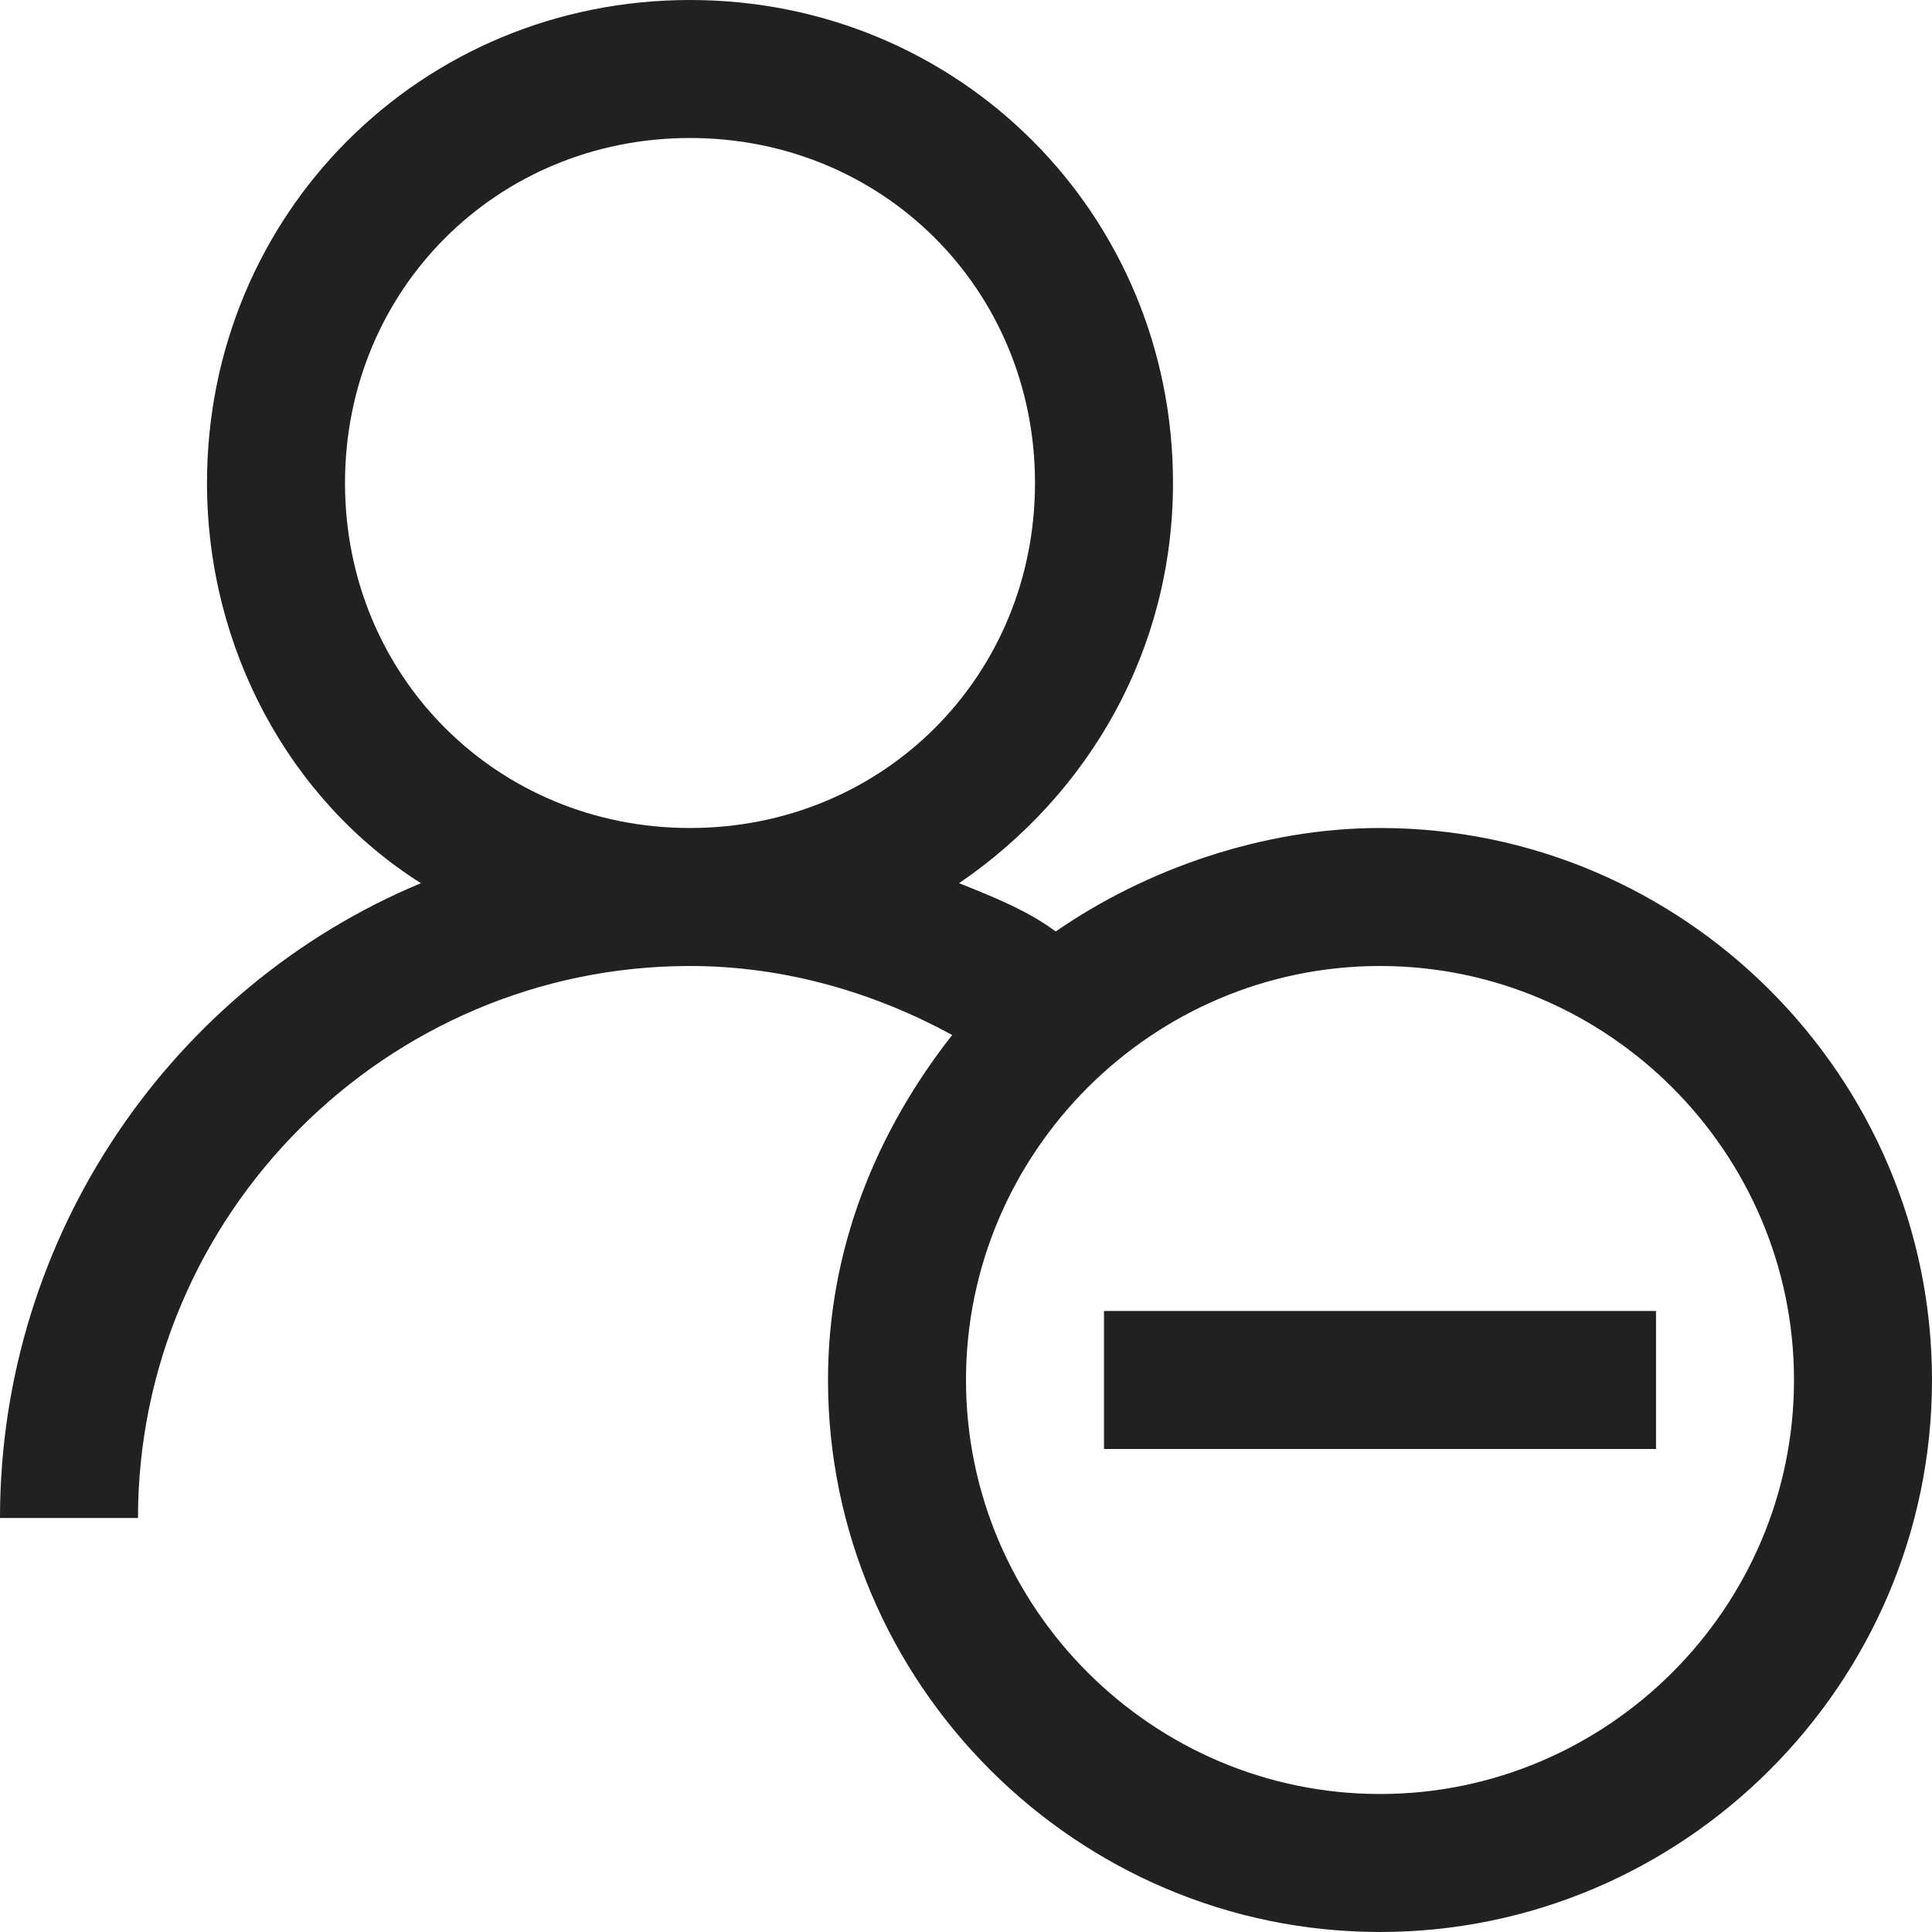
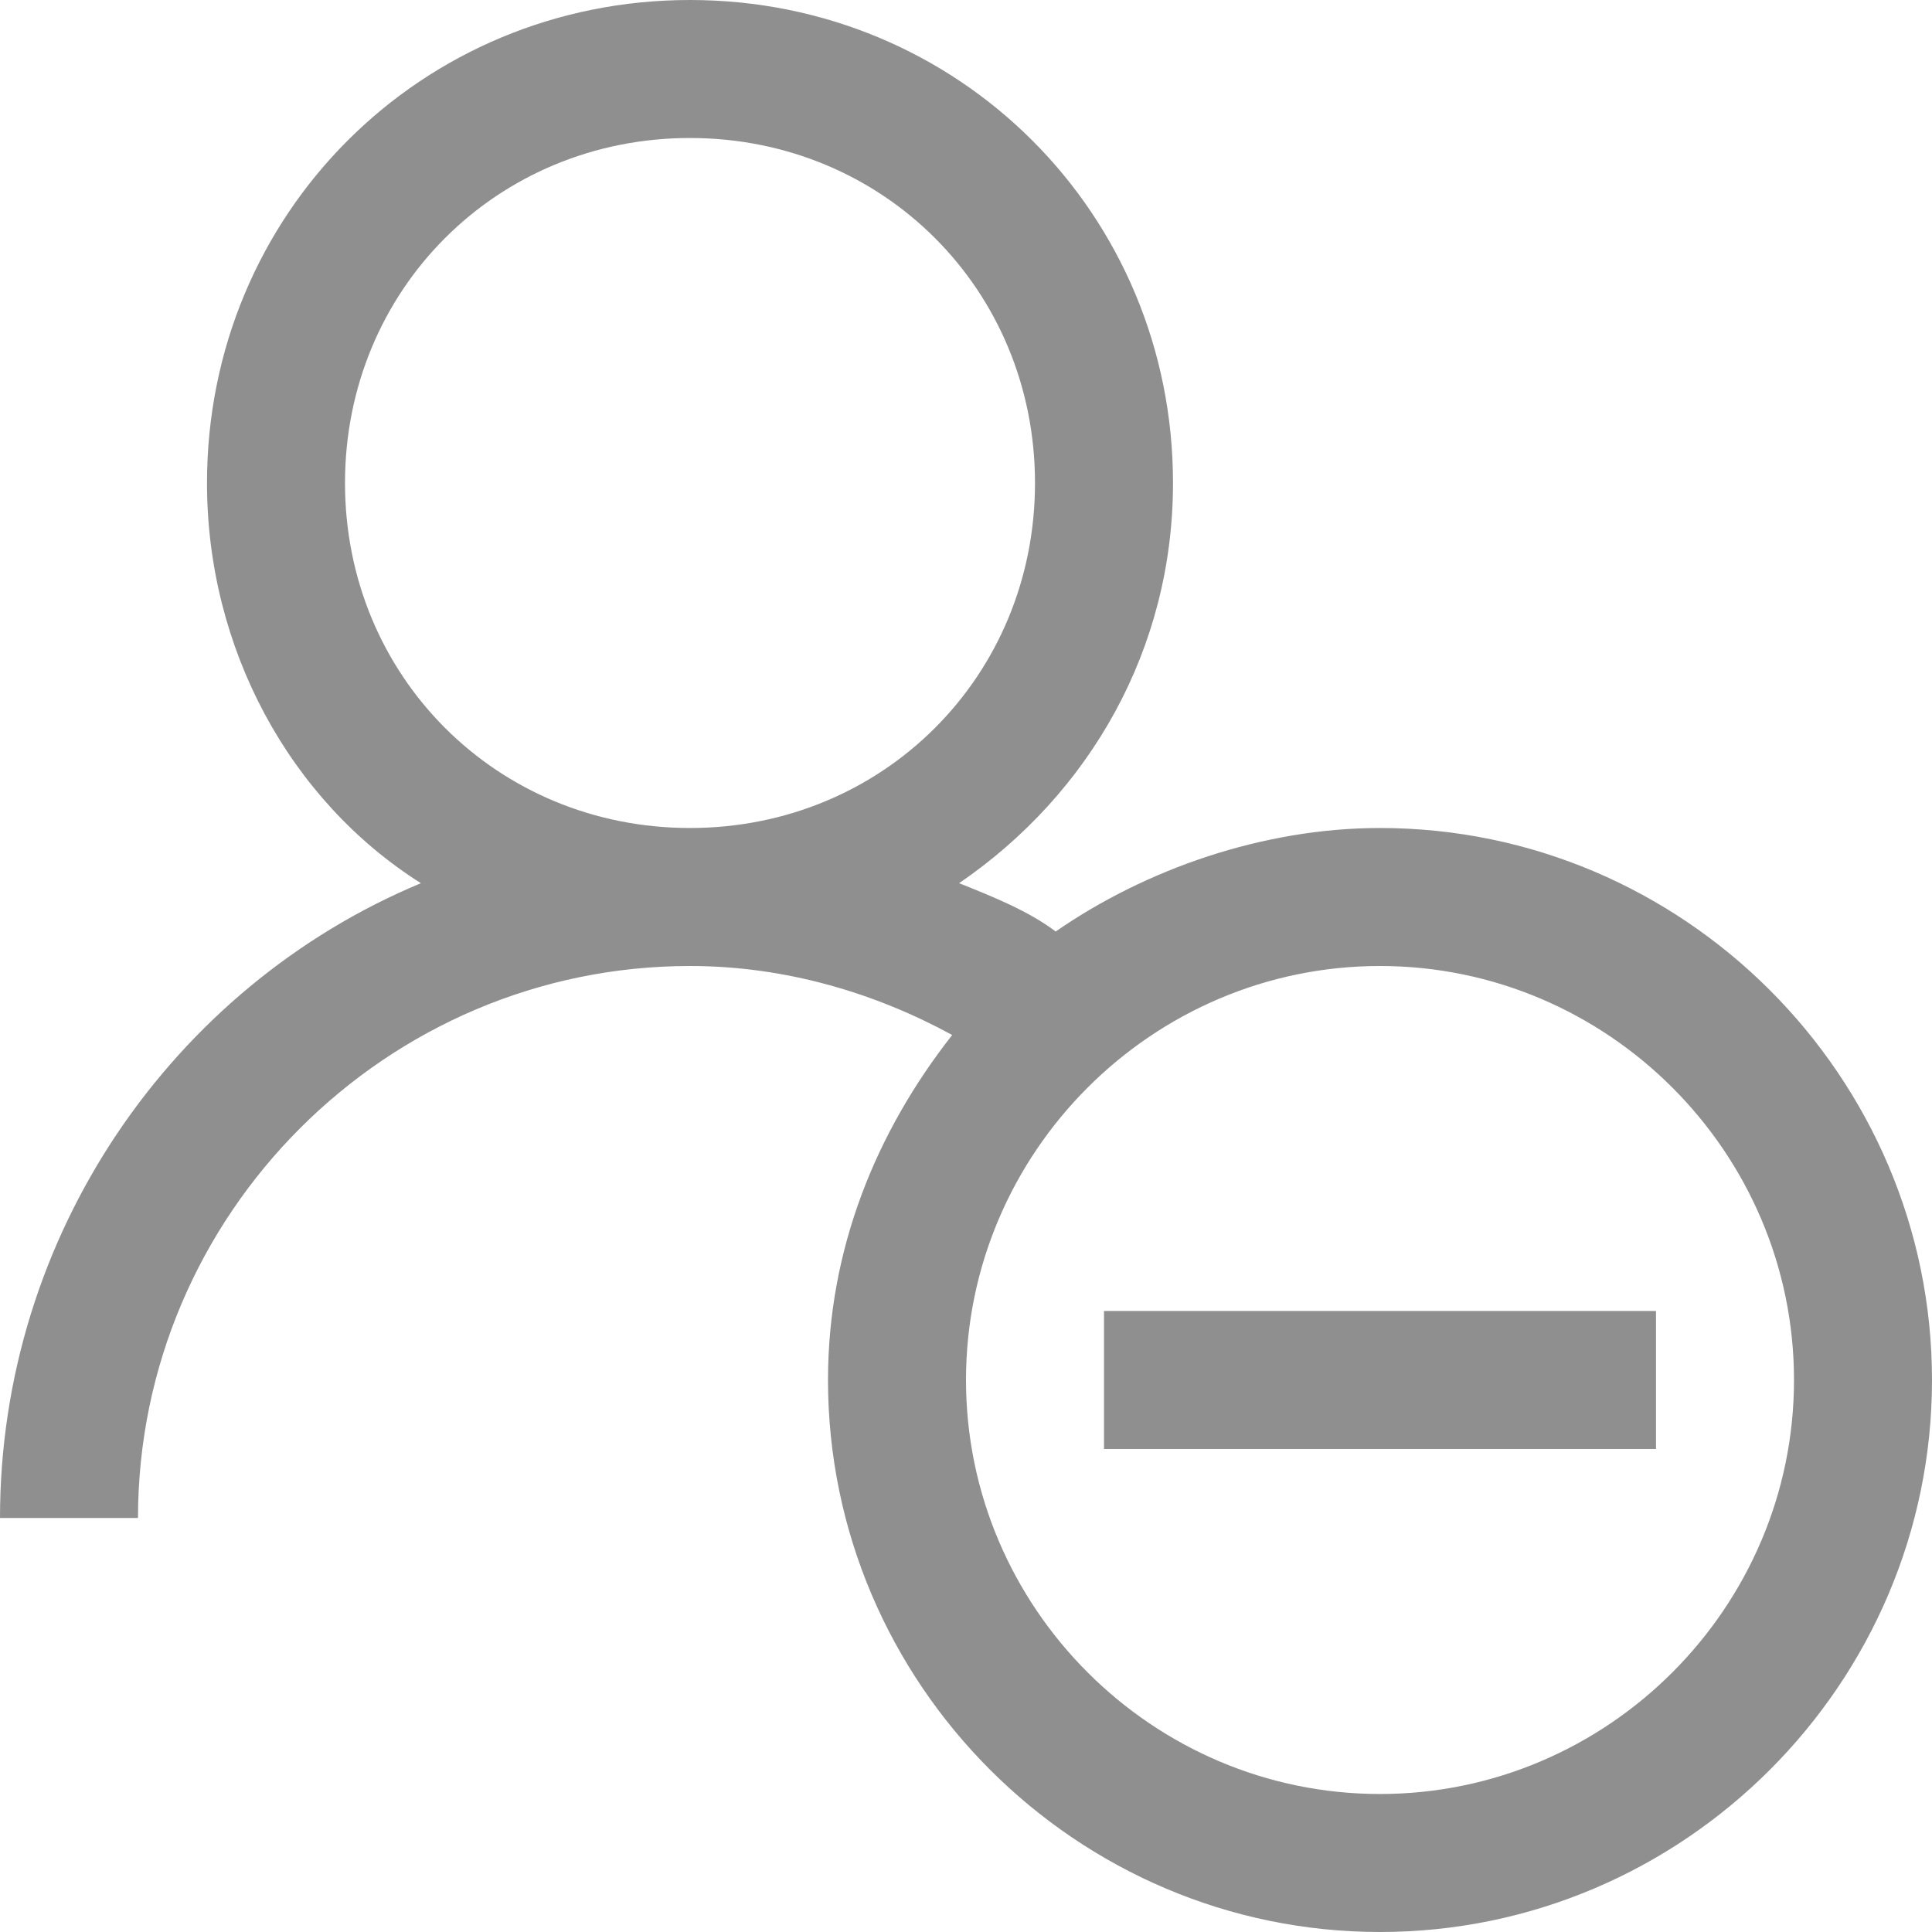
<svg xmlns="http://www.w3.org/2000/svg" width="14" height="14" viewBox="0 0 14 14" fill="none">
-   <path d="M5 0C3.05 0 1.5 1.55 1.5 3.5C1.5 4.7 2.1 5.8 3.05 6.4C1.25 7.15 0 8.95 0 11H1C1 8.8 2.8 7 5 7C5.7 7 6.35 7.2 6.9 7.5C6.35 8.2 6 9.05 6 10C6 12.2 7.8 14 10 14C12.2 14 14 12.2 14 10C14 7.8 12.2 6 10 6C9.15 6 8.3 6.3 7.65 6.75C7.45 6.6 7.2 6.5 6.95 6.4C7.9 5.75 8.5 4.7 8.5 3.5C8.5 1.55 6.95 0 5 0ZM5 1C6.4 1 7.5 2.1 7.5 3.5C7.5 4.9 6.4 6 5 6C3.6 6 2.5 4.9 2.5 3.5C2.5 2.1 3.6 1 5 1ZM10 7C11.65 7 13 8.35 13 10C13 11.65 11.65 13 10 13C8.35 13 7 11.65 7 10C7 8.35 8.35 7 10 7ZM8 9.5V10.5H12V9.5H8Z" fill="#212121" />
+   <path d="M5 0C3.05 0 1.5 1.55 1.5 3.5C1.5 4.7 2.1 5.8 3.05 6.4C1.25 7.15 0 8.95 0 11H1C1 8.8 2.8 7 5 7C5.7 7 6.35 7.2 6.9 7.5C6.35 8.2 6 9.05 6 10C6 12.2 7.8 14 10 14C12.2 14 14 12.2 14 10C14 7.8 12.2 6 10 6C9.15 6 8.3 6.3 7.65 6.75C7.45 6.6 7.2 6.5 6.95 6.4C7.9 5.75 8.5 4.7 8.5 3.5C8.5 1.55 6.95 0 5 0ZM5 1C6.4 1 7.5 2.1 7.5 3.5C7.5 4.9 6.4 6 5 6C3.6 6 2.5 4.9 2.5 3.5C2.5 2.1 3.6 1 5 1ZM10 7C11.65 7 13 8.35 13 10C13 11.65 11.65 13 10 13C8.35 13 7 11.65 7 10C7 8.35 8.35 7 10 7ZM8 9.5V10.5H12V9.5H8Z" fill="#8F8F8F" />
</svg>
